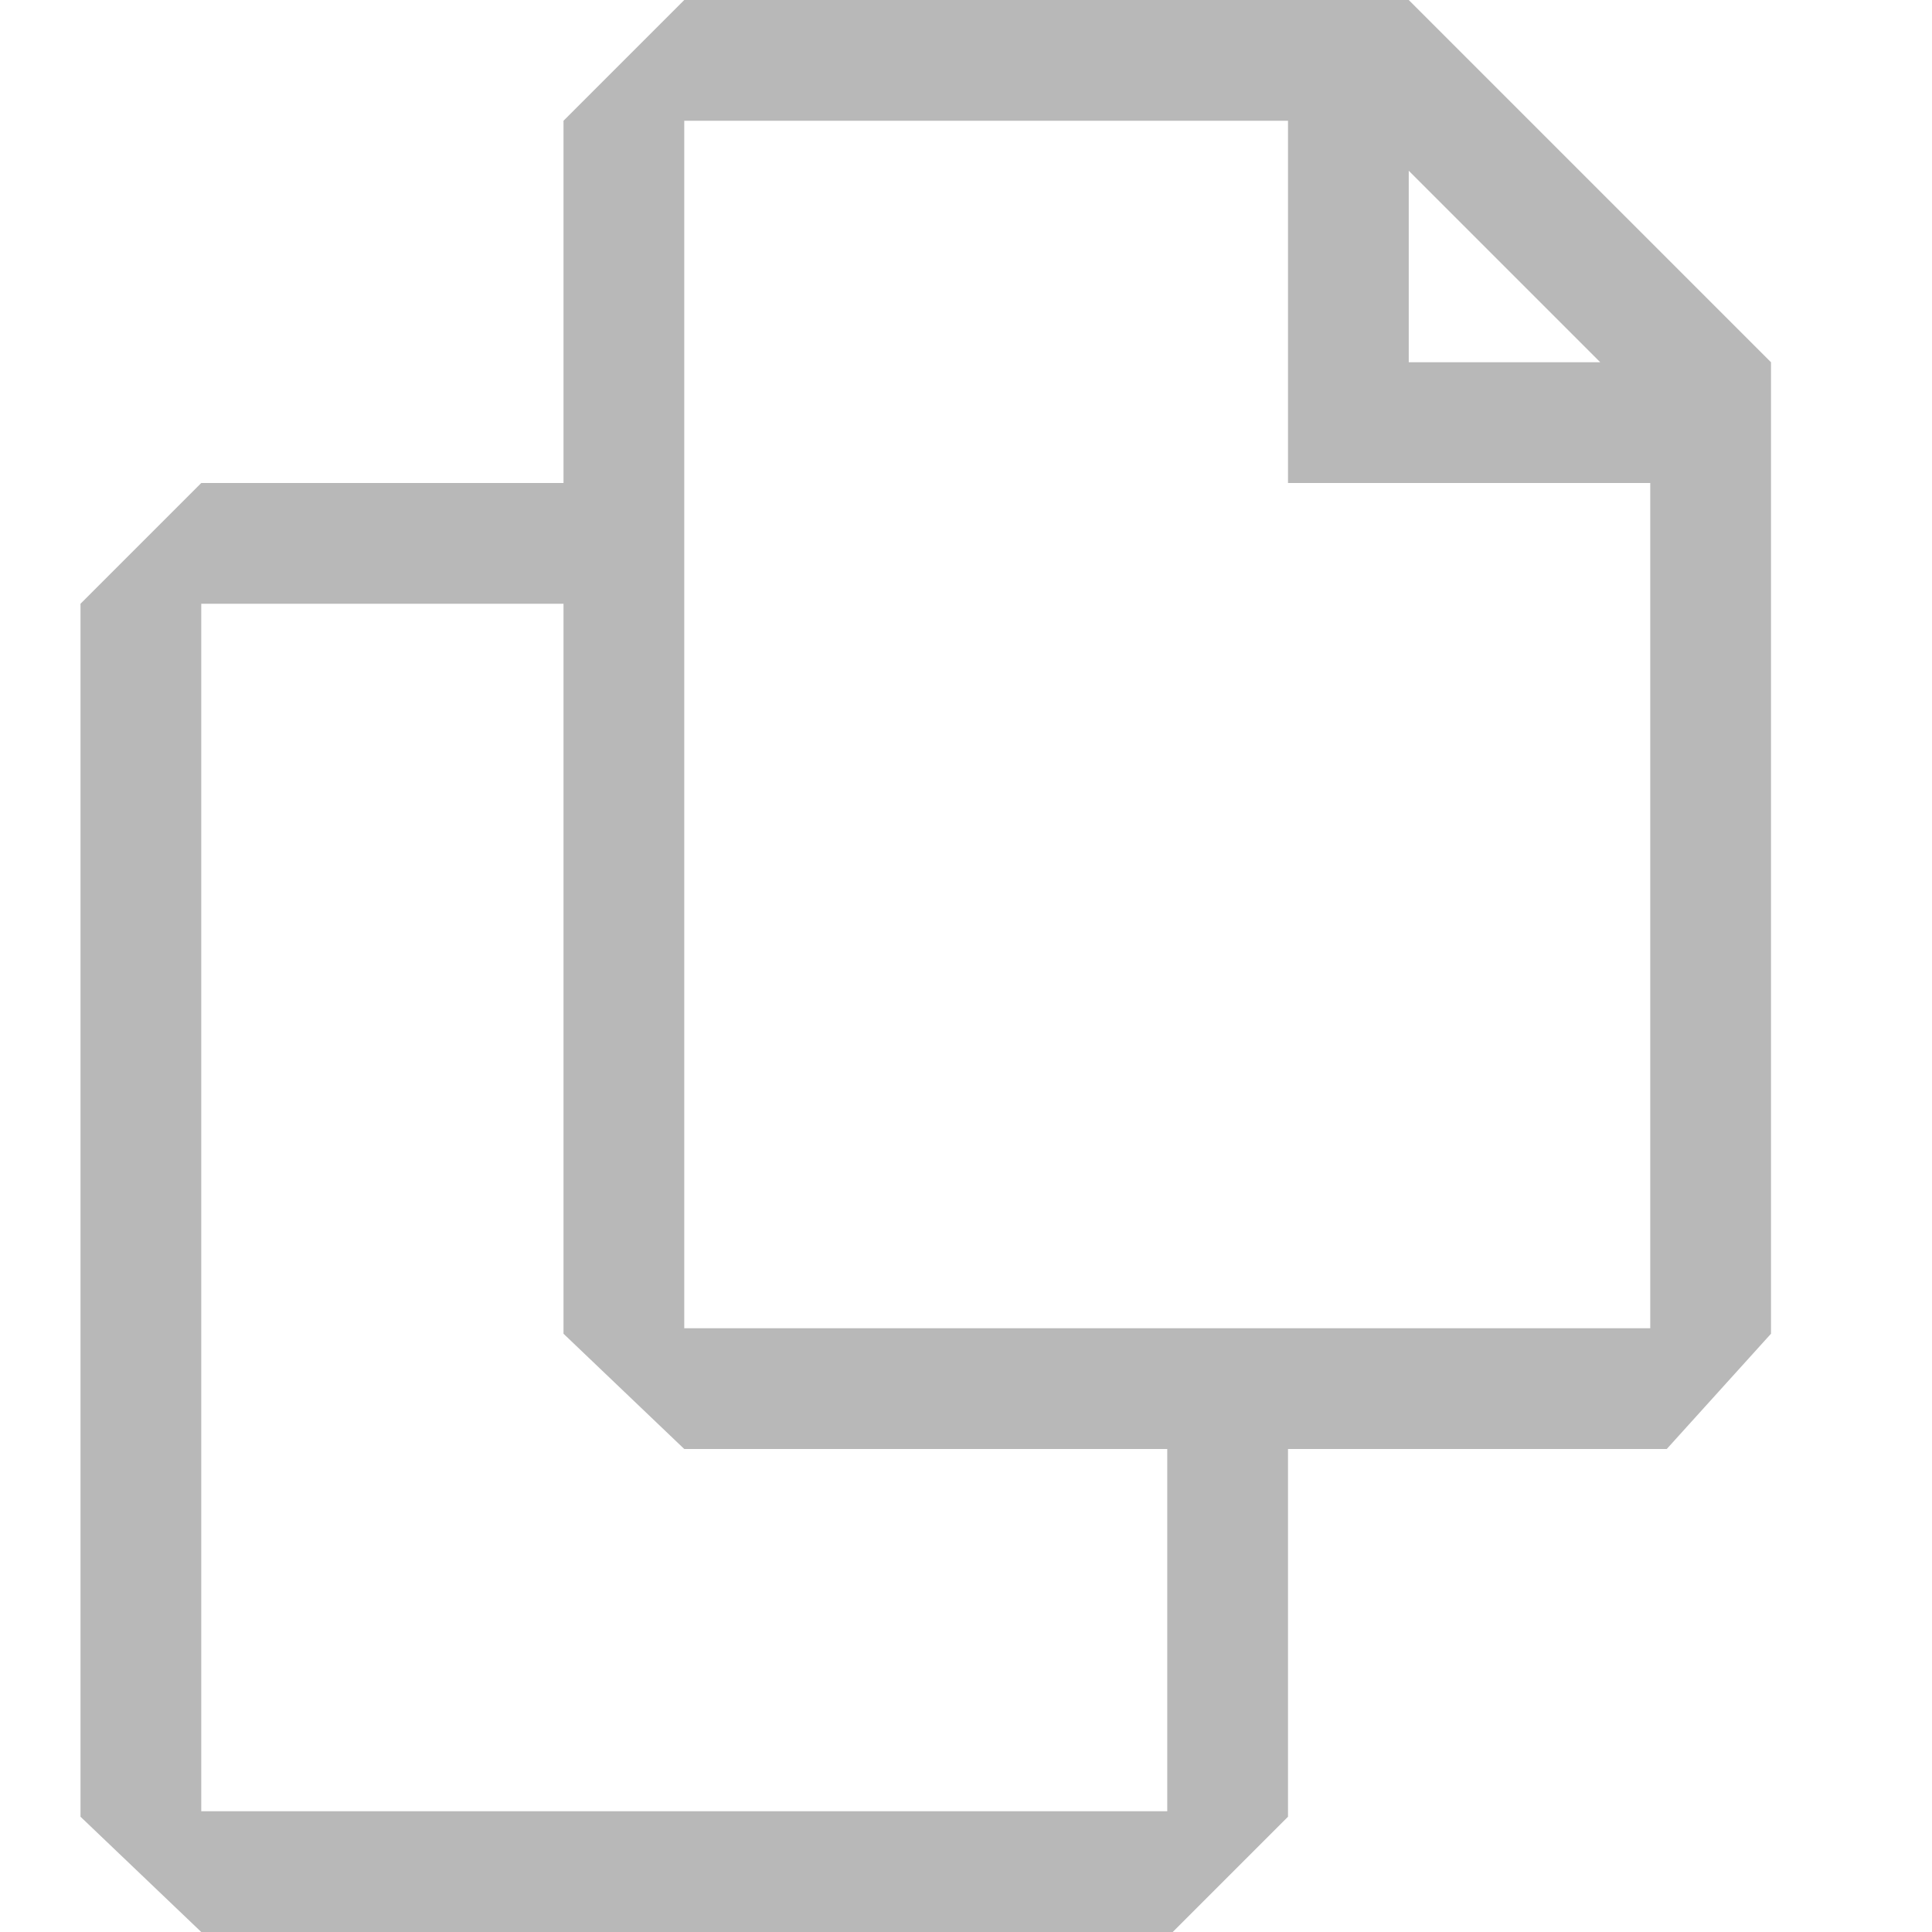
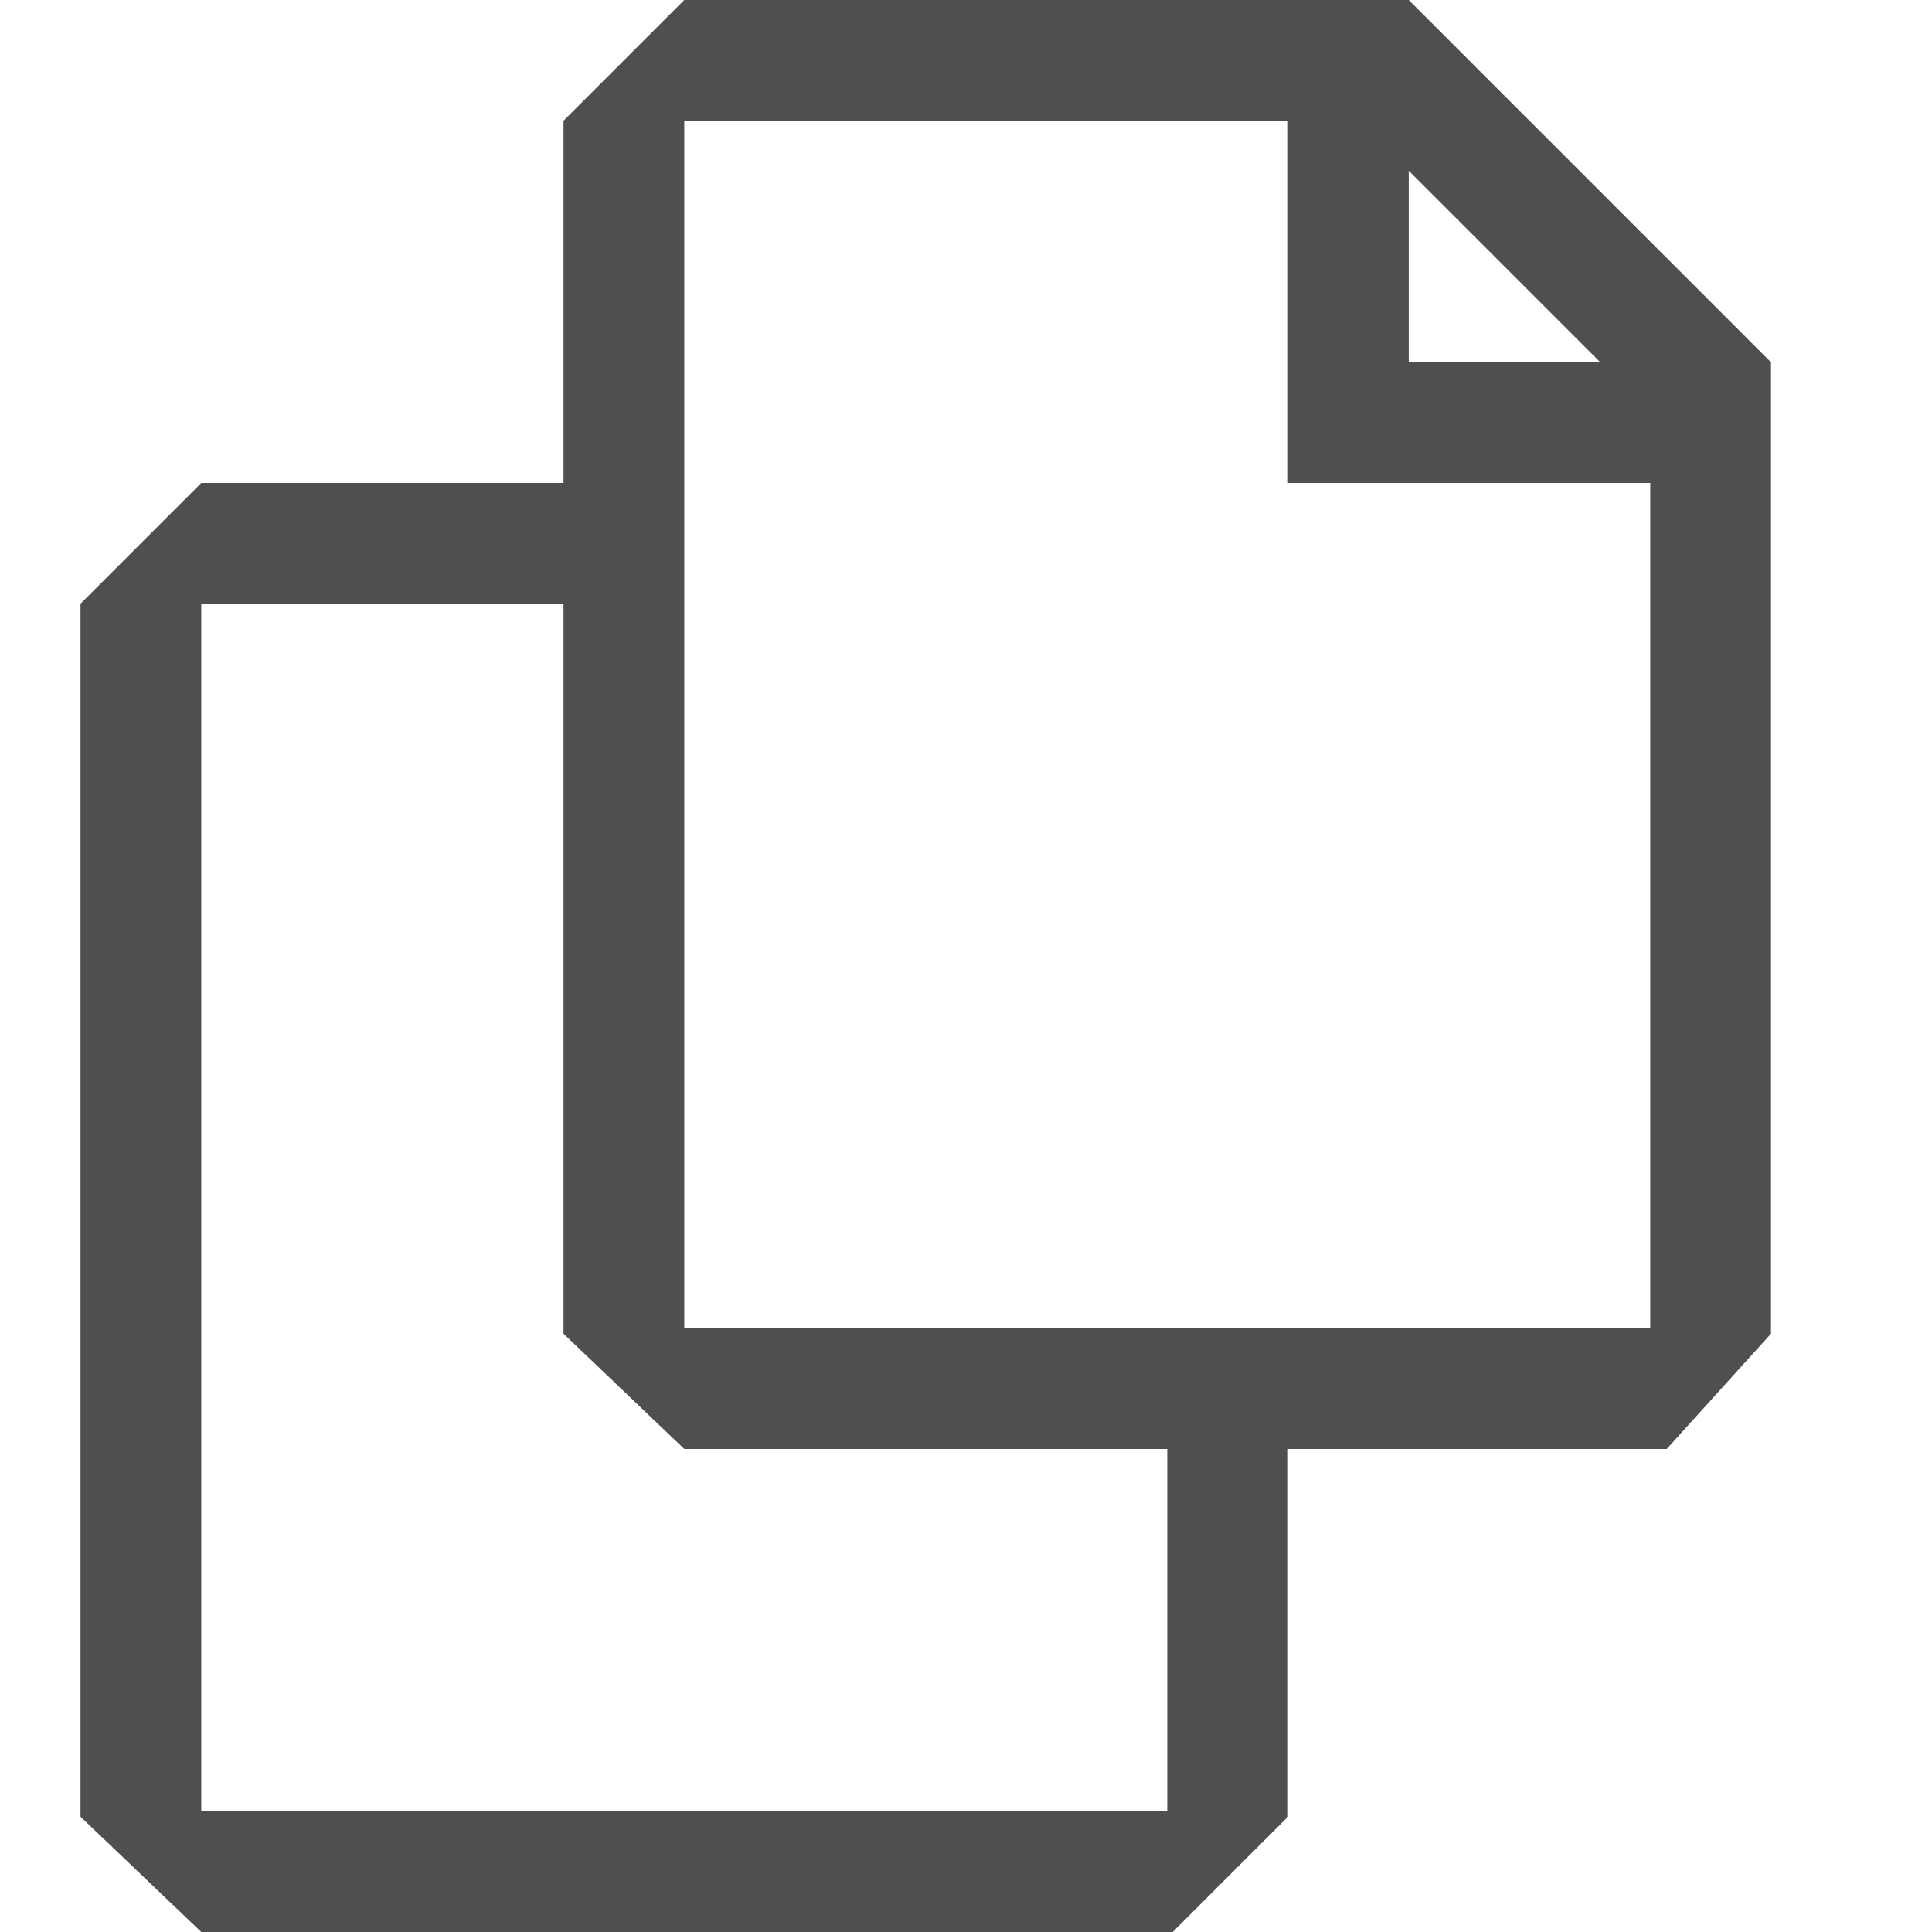
<svg xmlns="http://www.w3.org/2000/svg" width="24" height="24" viewBox="0 0 24 24" fill="none">
-   <path fill-rule="evenodd" clip-rule="evenodd" d="M8.5 0L17.5 3.57628e-07L22 4.5V16.568L20.705 18H16V22.568L14.568 24H2.5L1 22.568L1 7.5L2.5 6L7 6V1.5L8.5 0ZM16 1.5V6H20.5L20.5 16.5H8.5L8.5 1.5L16 1.5ZM19.879 4.5L17.5 2.121V4.5H19.879ZM7 7.5V16.568L8.5 18H14.5V22.5H2.5L2.5 7.5H7Z" fill="#b8b8b8" />
+   <path fill-rule="evenodd" clip-rule="evenodd" d="M8.5 0L17.5 3.57628e-07L22 4.5V16.568L20.705 18H16V22.568L14.568 24H2.5L1 22.568L1 7.5L2.5 6L7 6V1.5L8.5 0ZM16 1.5V6H20.5L20.5 16.5H8.5L8.5 1.5L16 1.5ZM19.879 4.5L17.5 2.121V4.5H19.879ZM7 7.5V16.568L8.5 18H14.5V22.5H2.5L2.5 7.5H7Z" fill="#4f4f4f" />
</svg>
